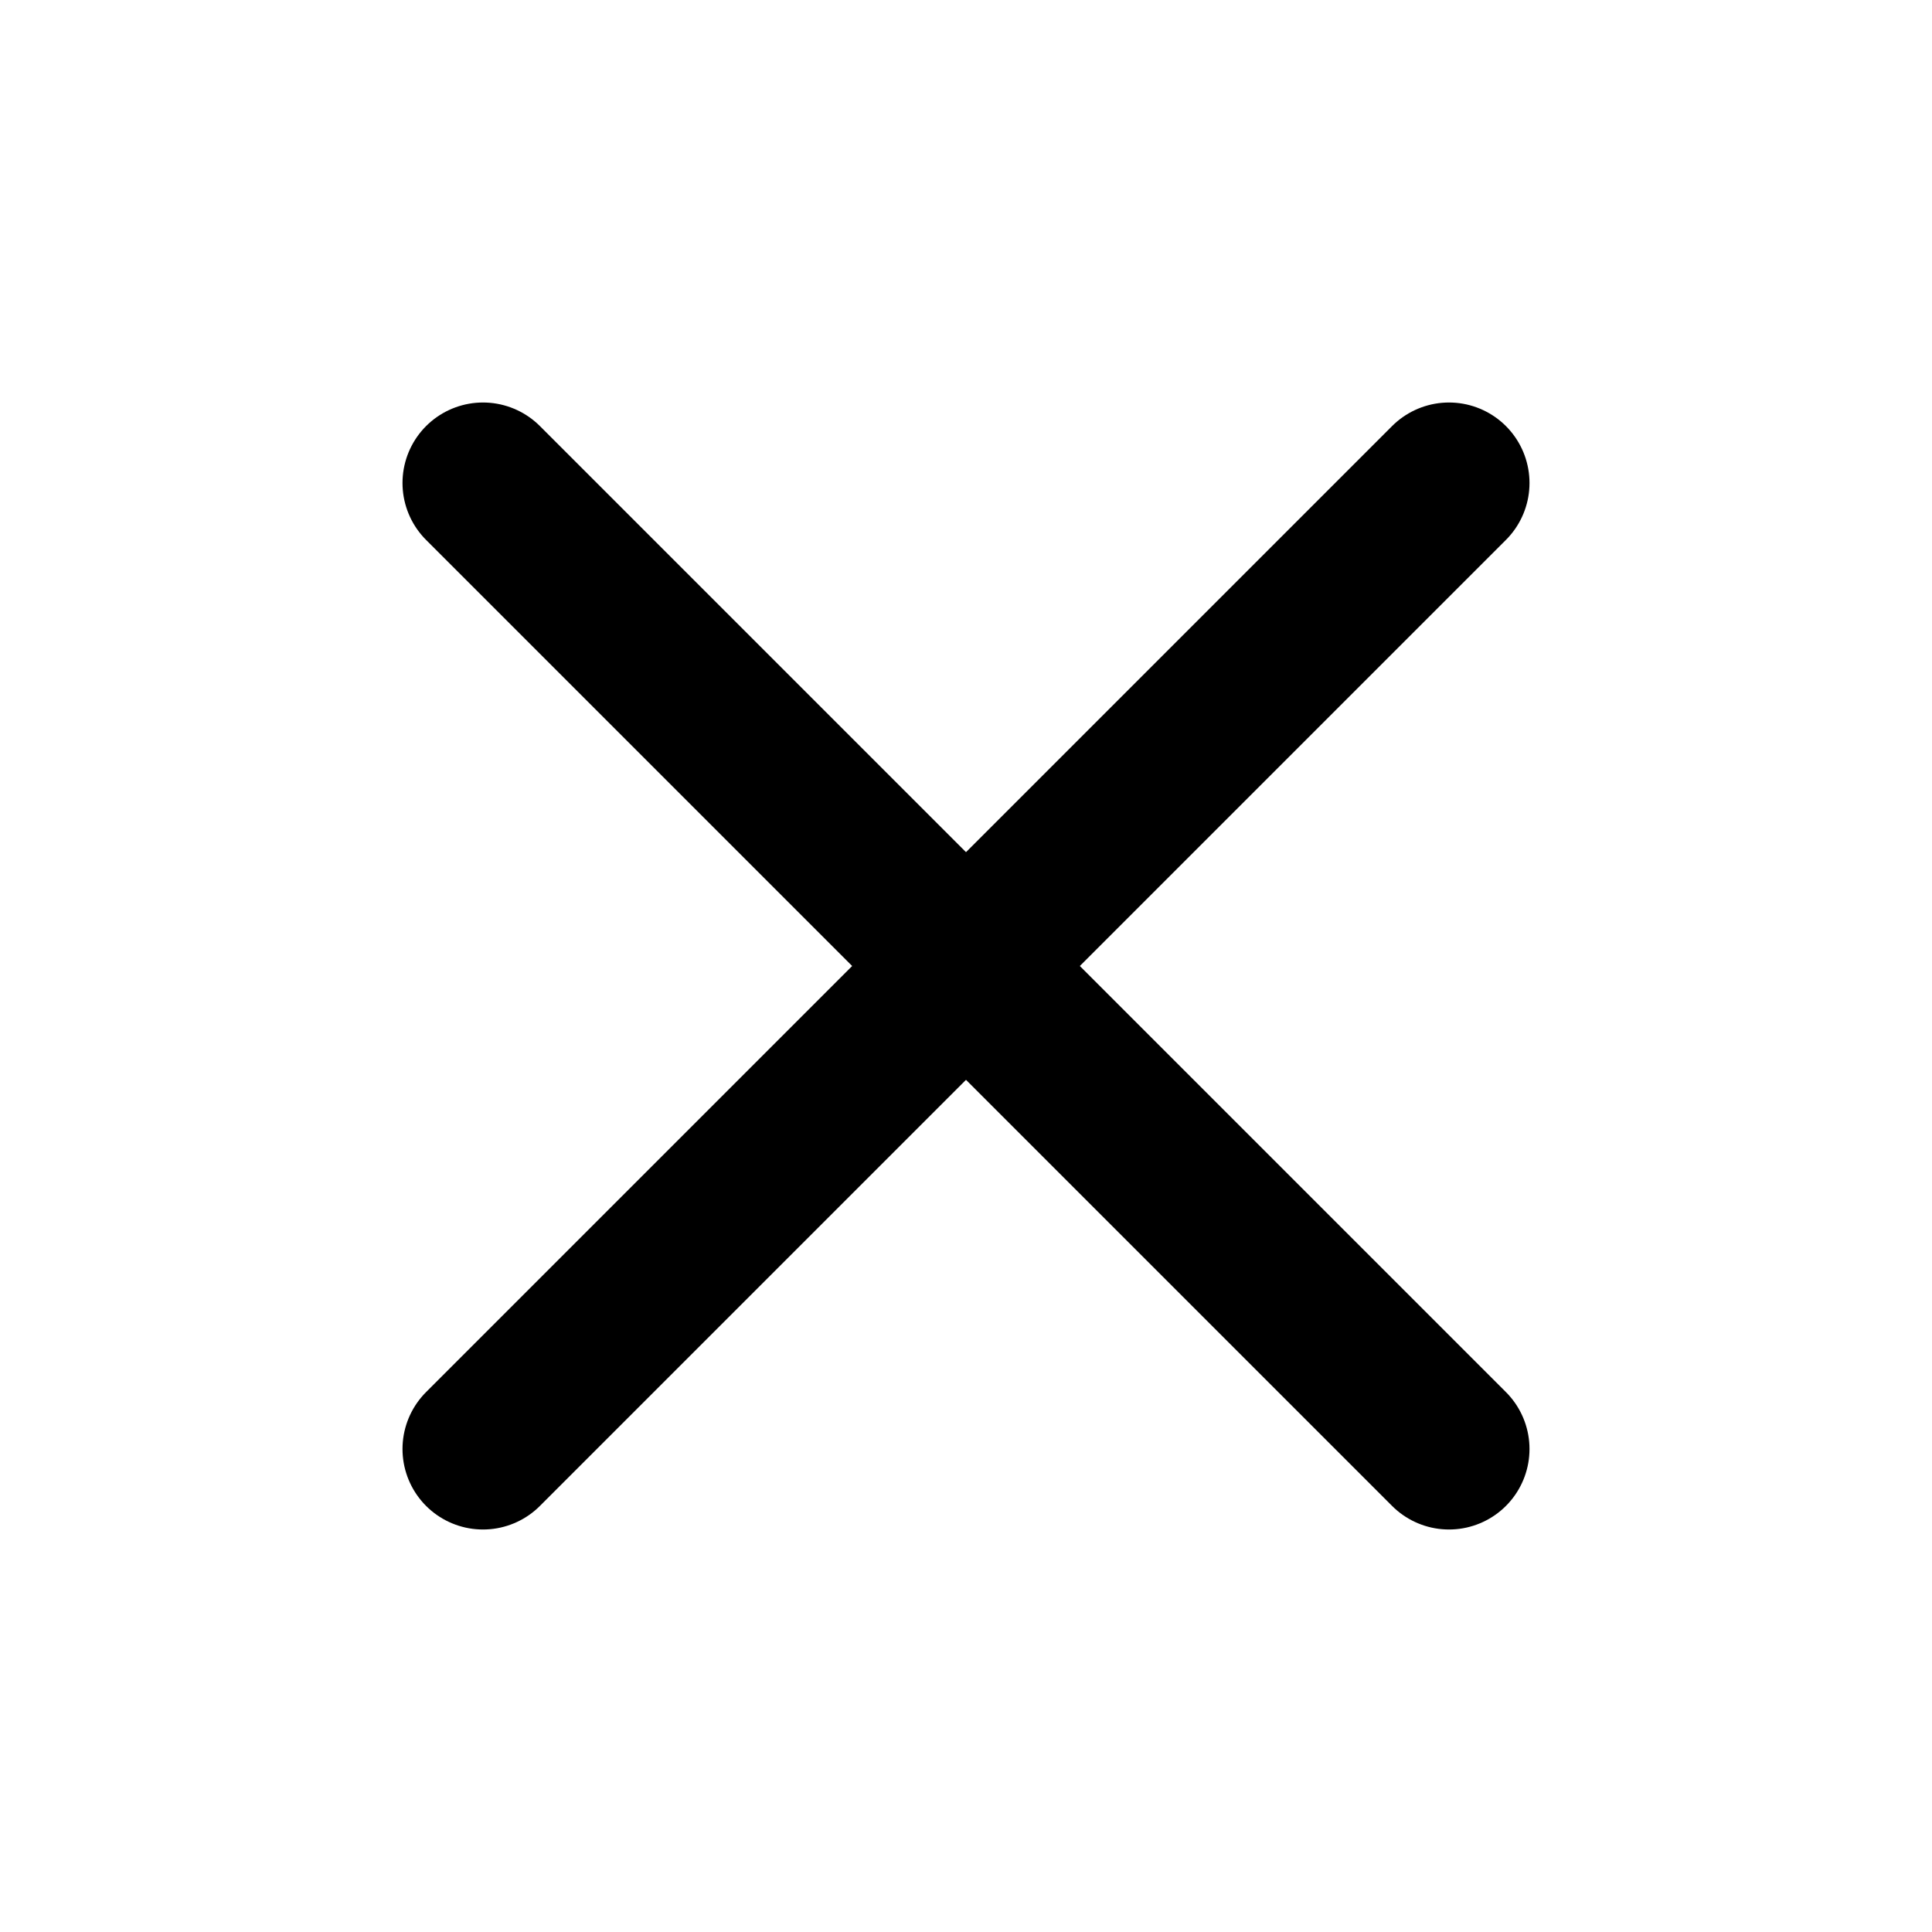
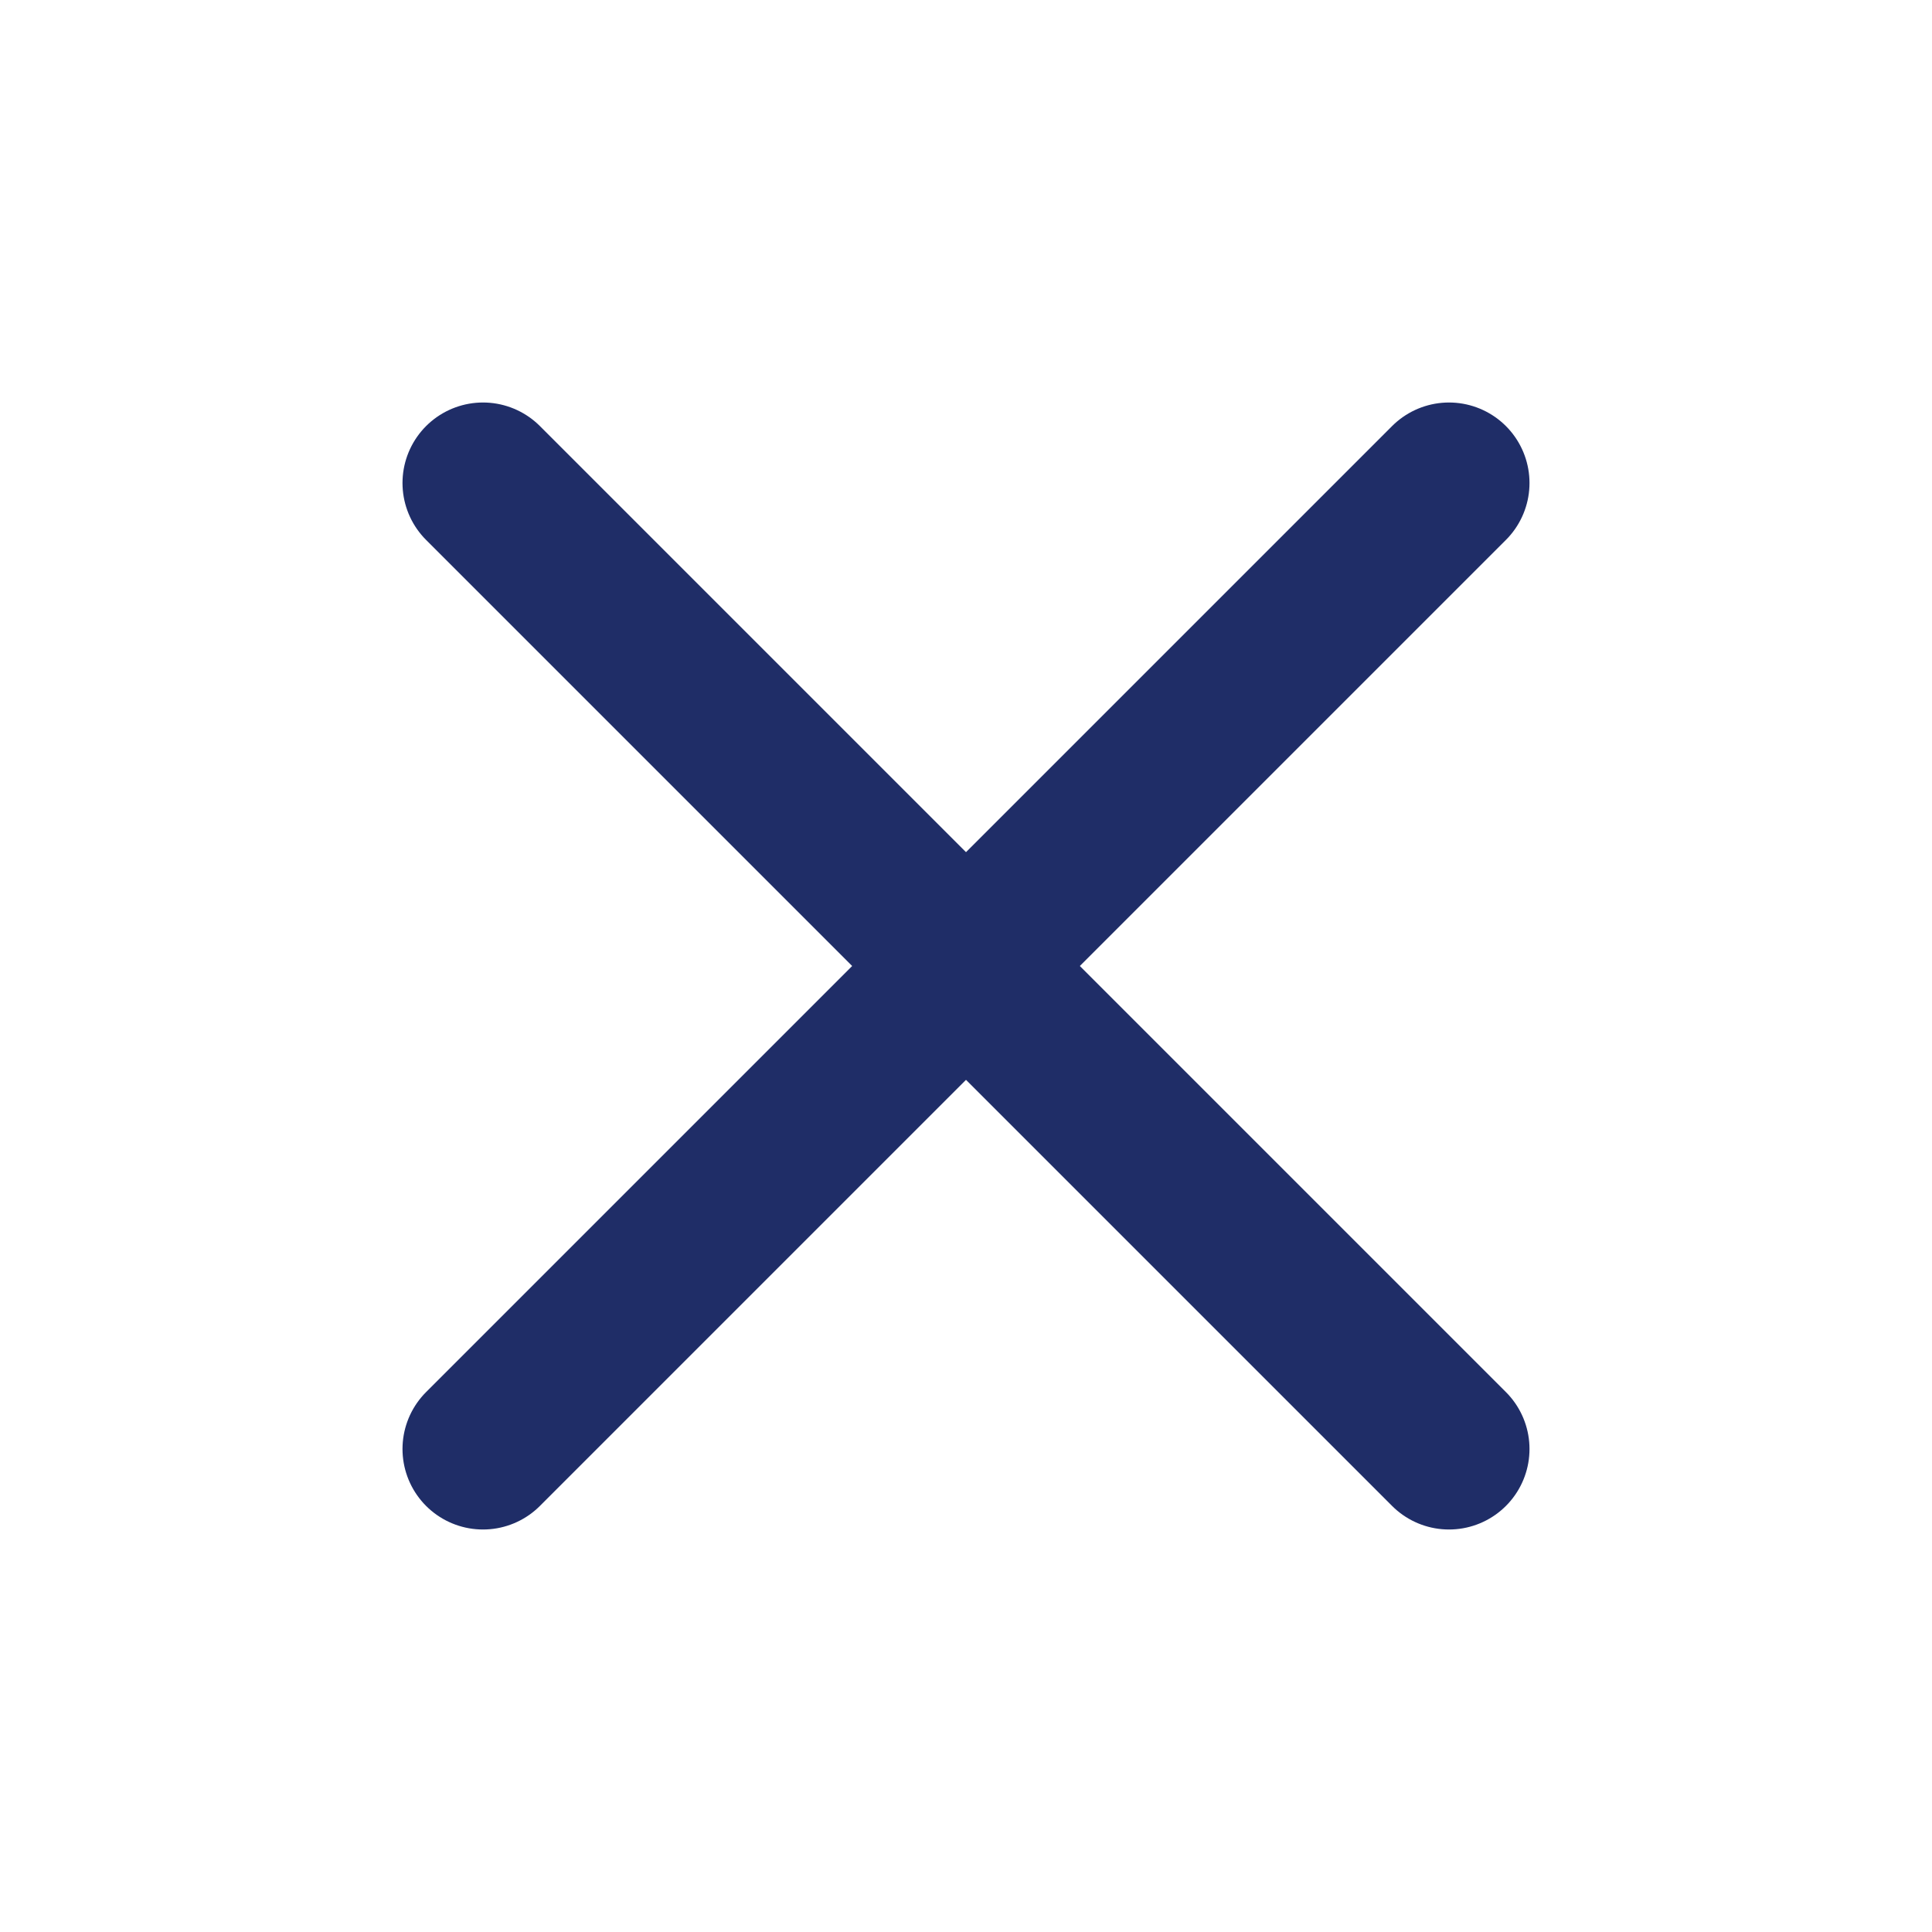
- <svg xmlns="http://www.w3.org/2000/svg" width="20" height="20" viewBox="0 0 24 24" fill="none" stroke="currentColor" stroke-width="2" stroke-linecap="round" stroke-linejoin="round" class="lucide lucide-x-icon lucide-x">
+ <svg xmlns="http://www.w3.org/2000/svg" width="18" height="18" viewBox="0 0 24 24" fill="none" stroke="#1F2D67" stroke-width="2" stroke-linecap="round" stroke-linejoin="round" class="lucide lucide-x-icon lucide-x">
  <path d="M18 6 6 18" />
  <path d="m6 6 12 12" />
</svg>
